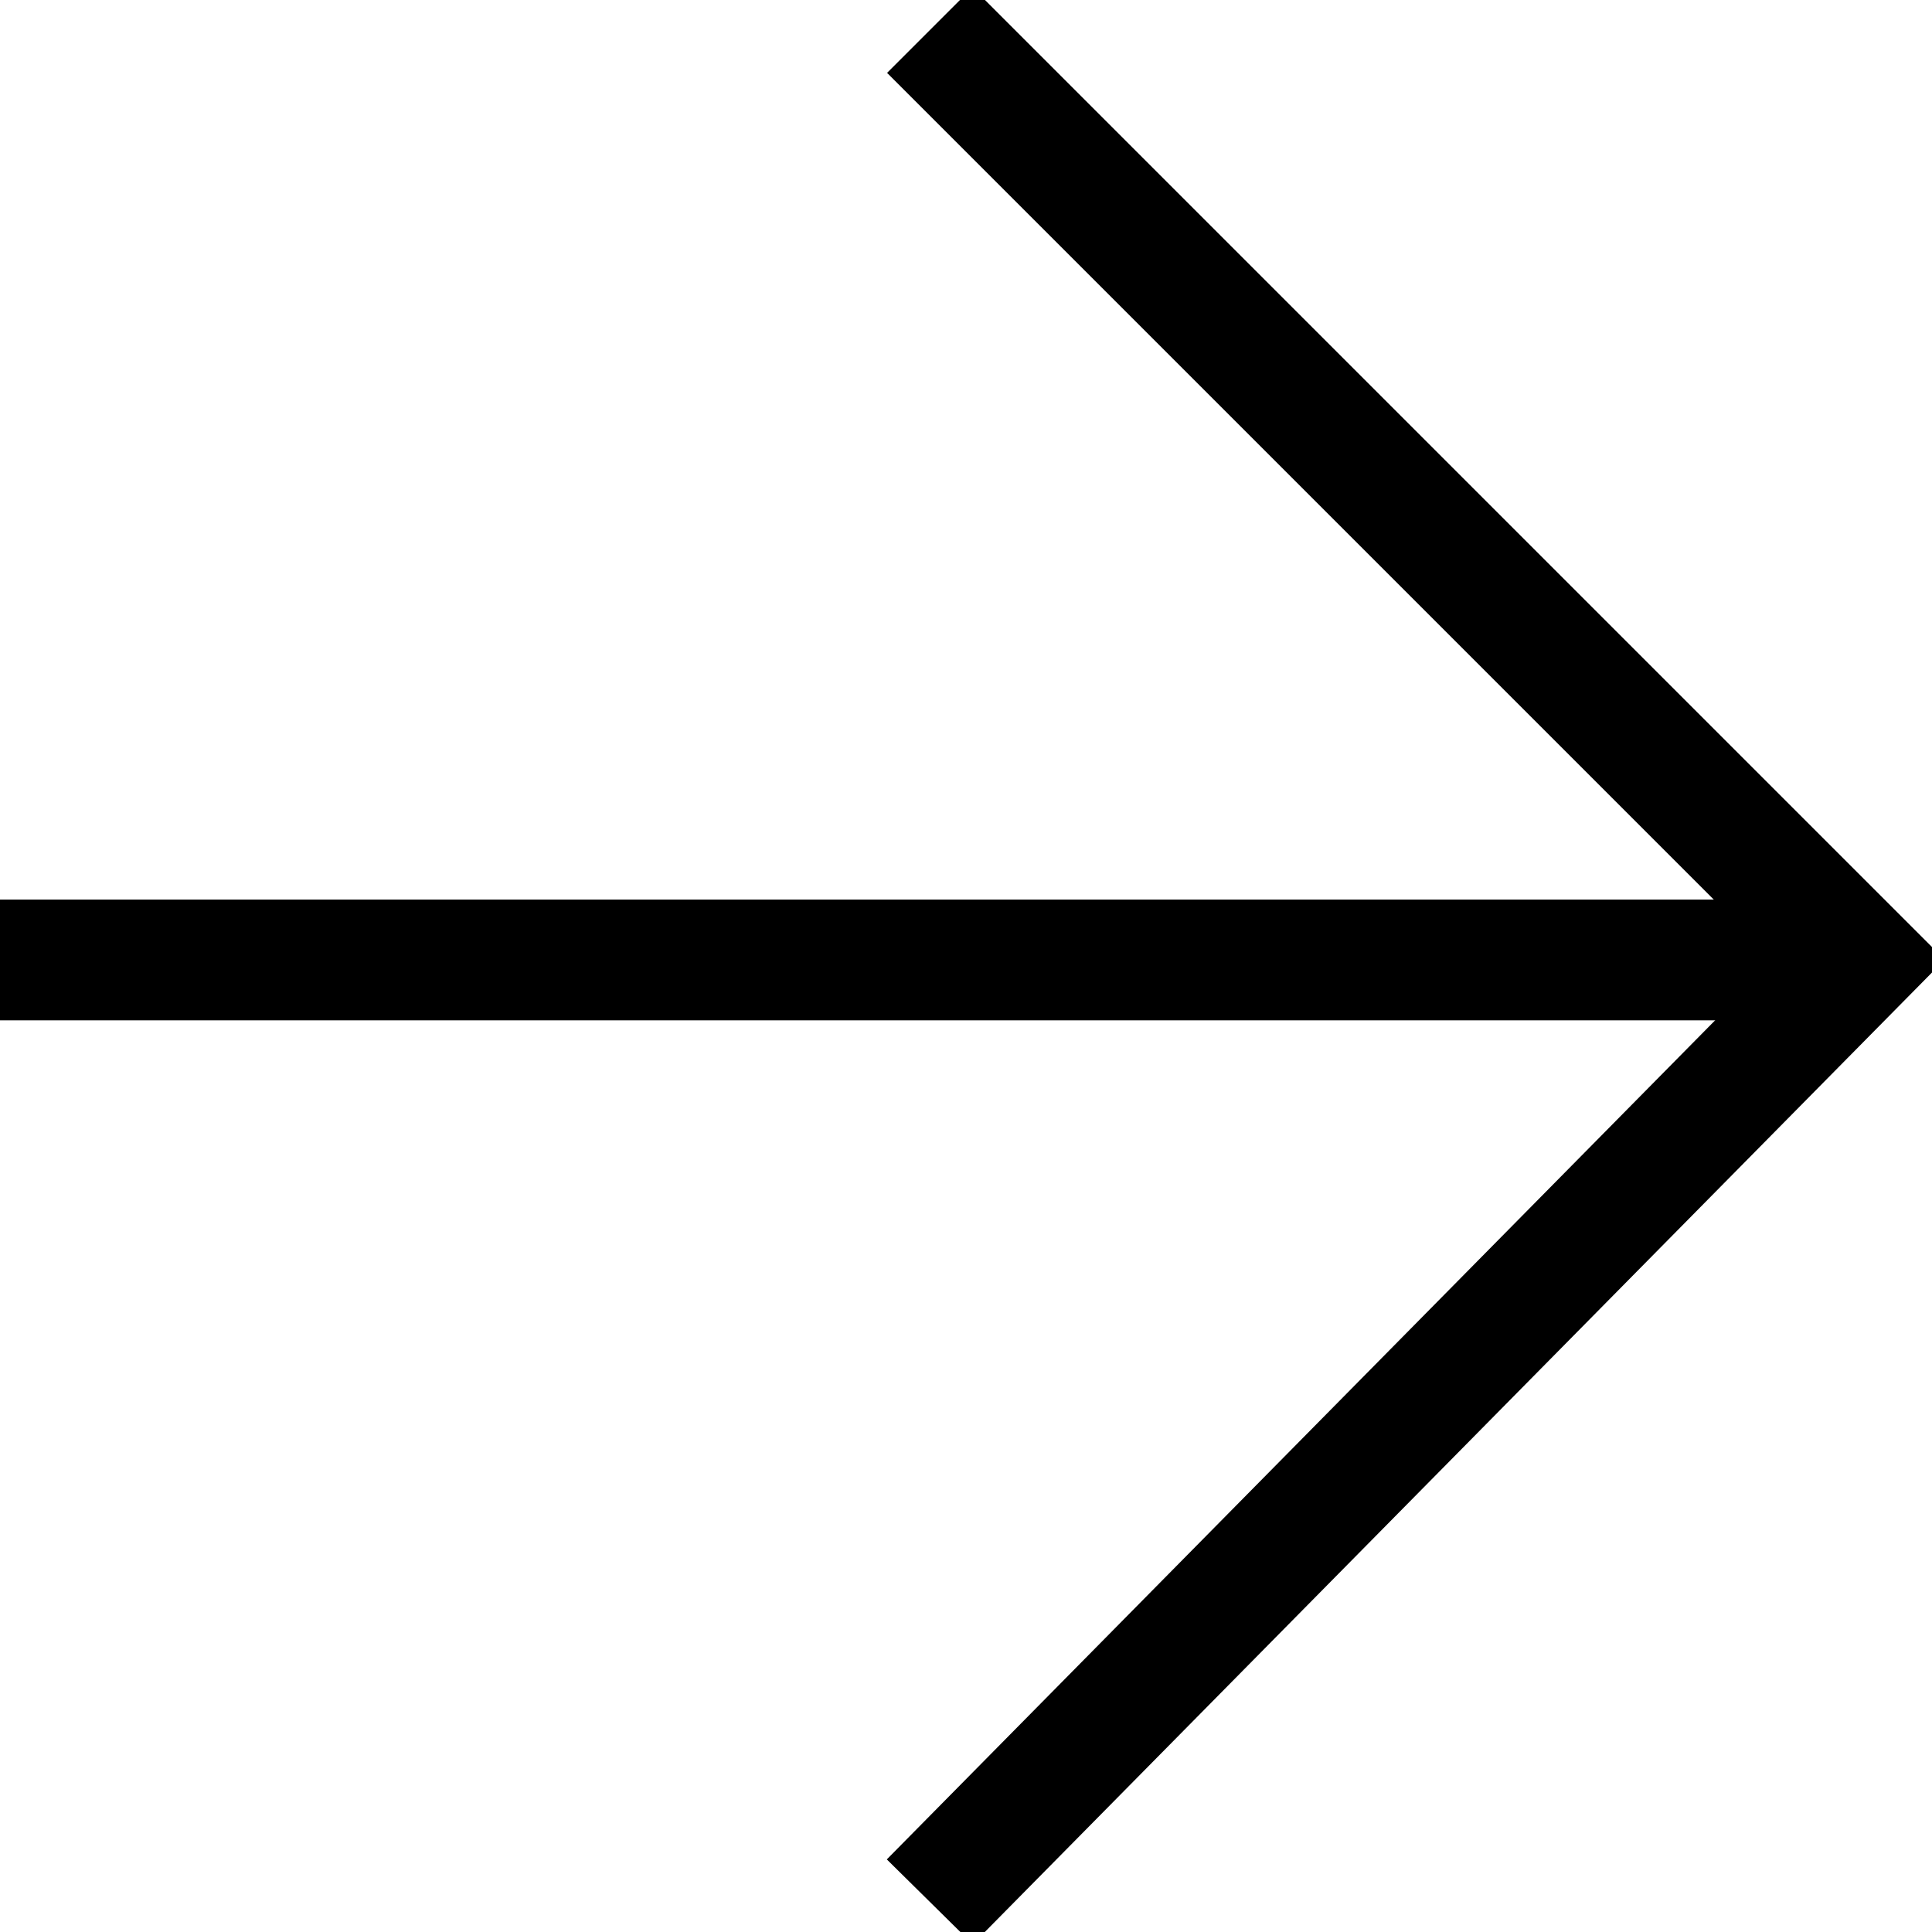
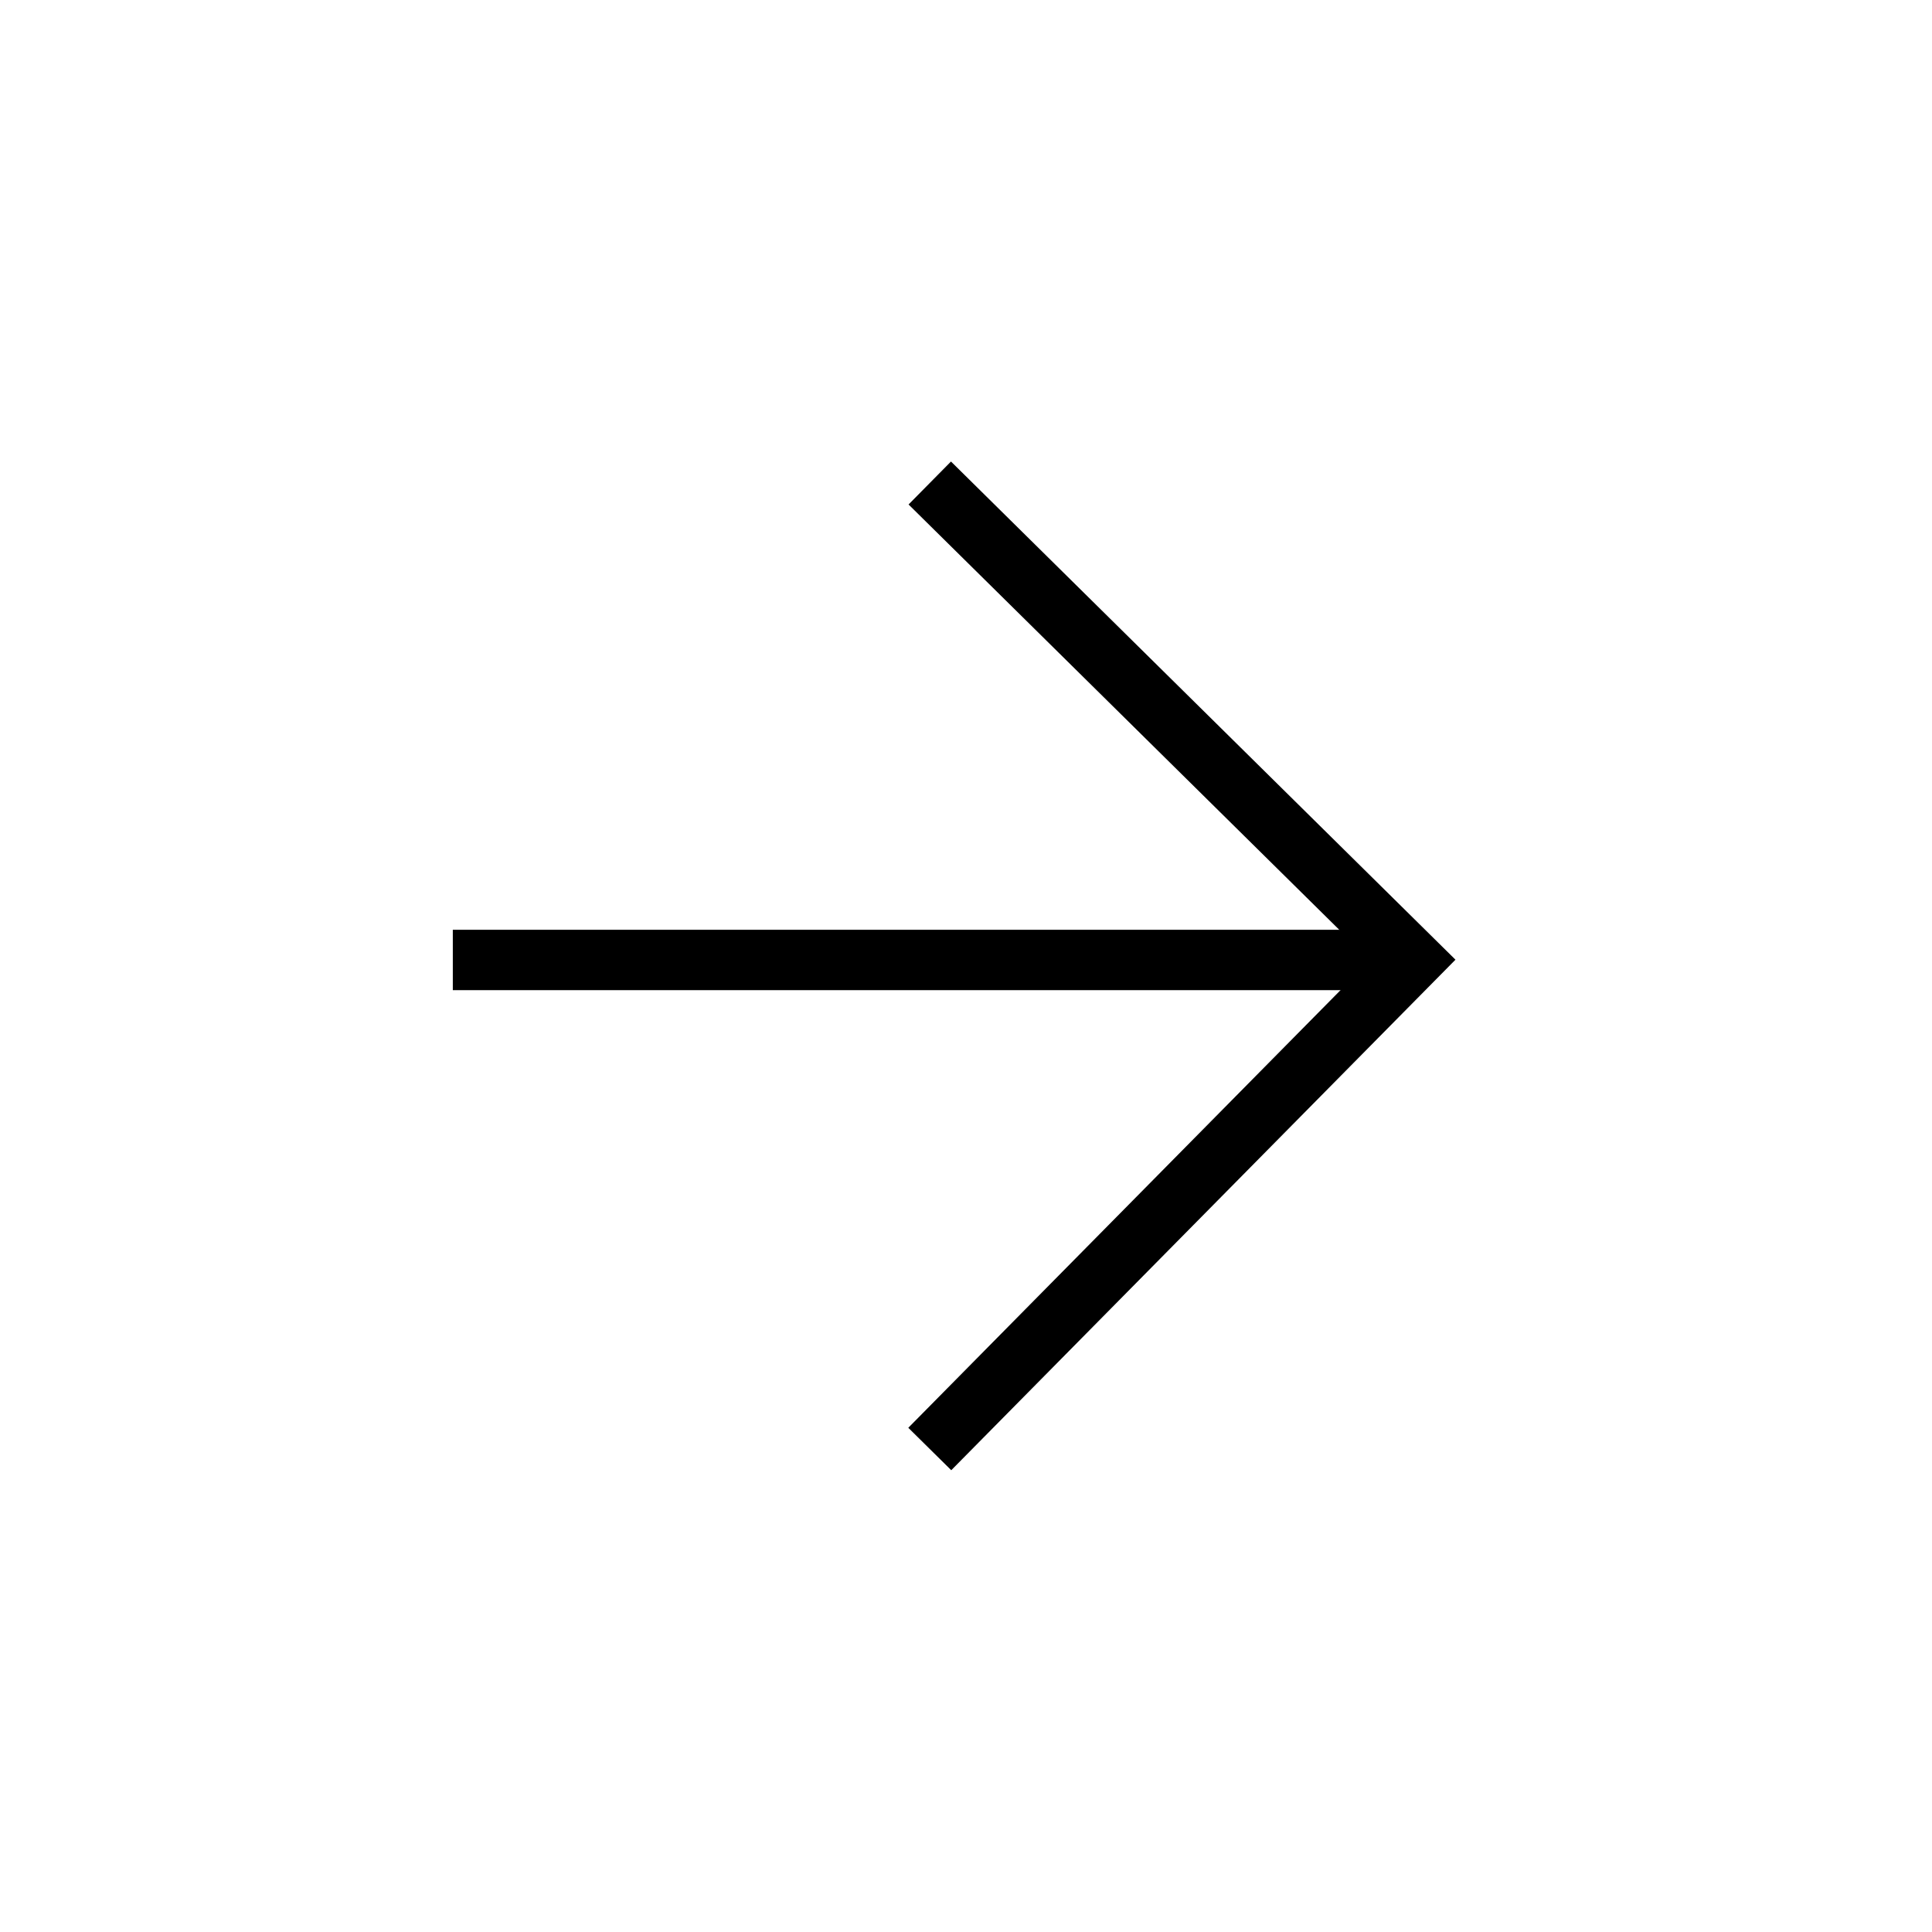
<svg xmlns="http://www.w3.org/2000/svg" viewBox="0 0 32 32">
-   <polyline fill="none" stroke="black" stroke-width="2" points="15.4,0.5 30.8,15.9 15.4,31.5" />
-   <line stroke="black" stroke-width="2" x1="0" y1="15.9" x2="31" y2="15.9" />
+   <polyline fill="none" stroke="black" stroke-width="1" points="15.4,8 23.4,15.9 15.4,24" />
+   <line stroke="black" stroke-width="1" x1="7.5" y1="15.9" x2="23.5" y2="15.9" />
</svg>
